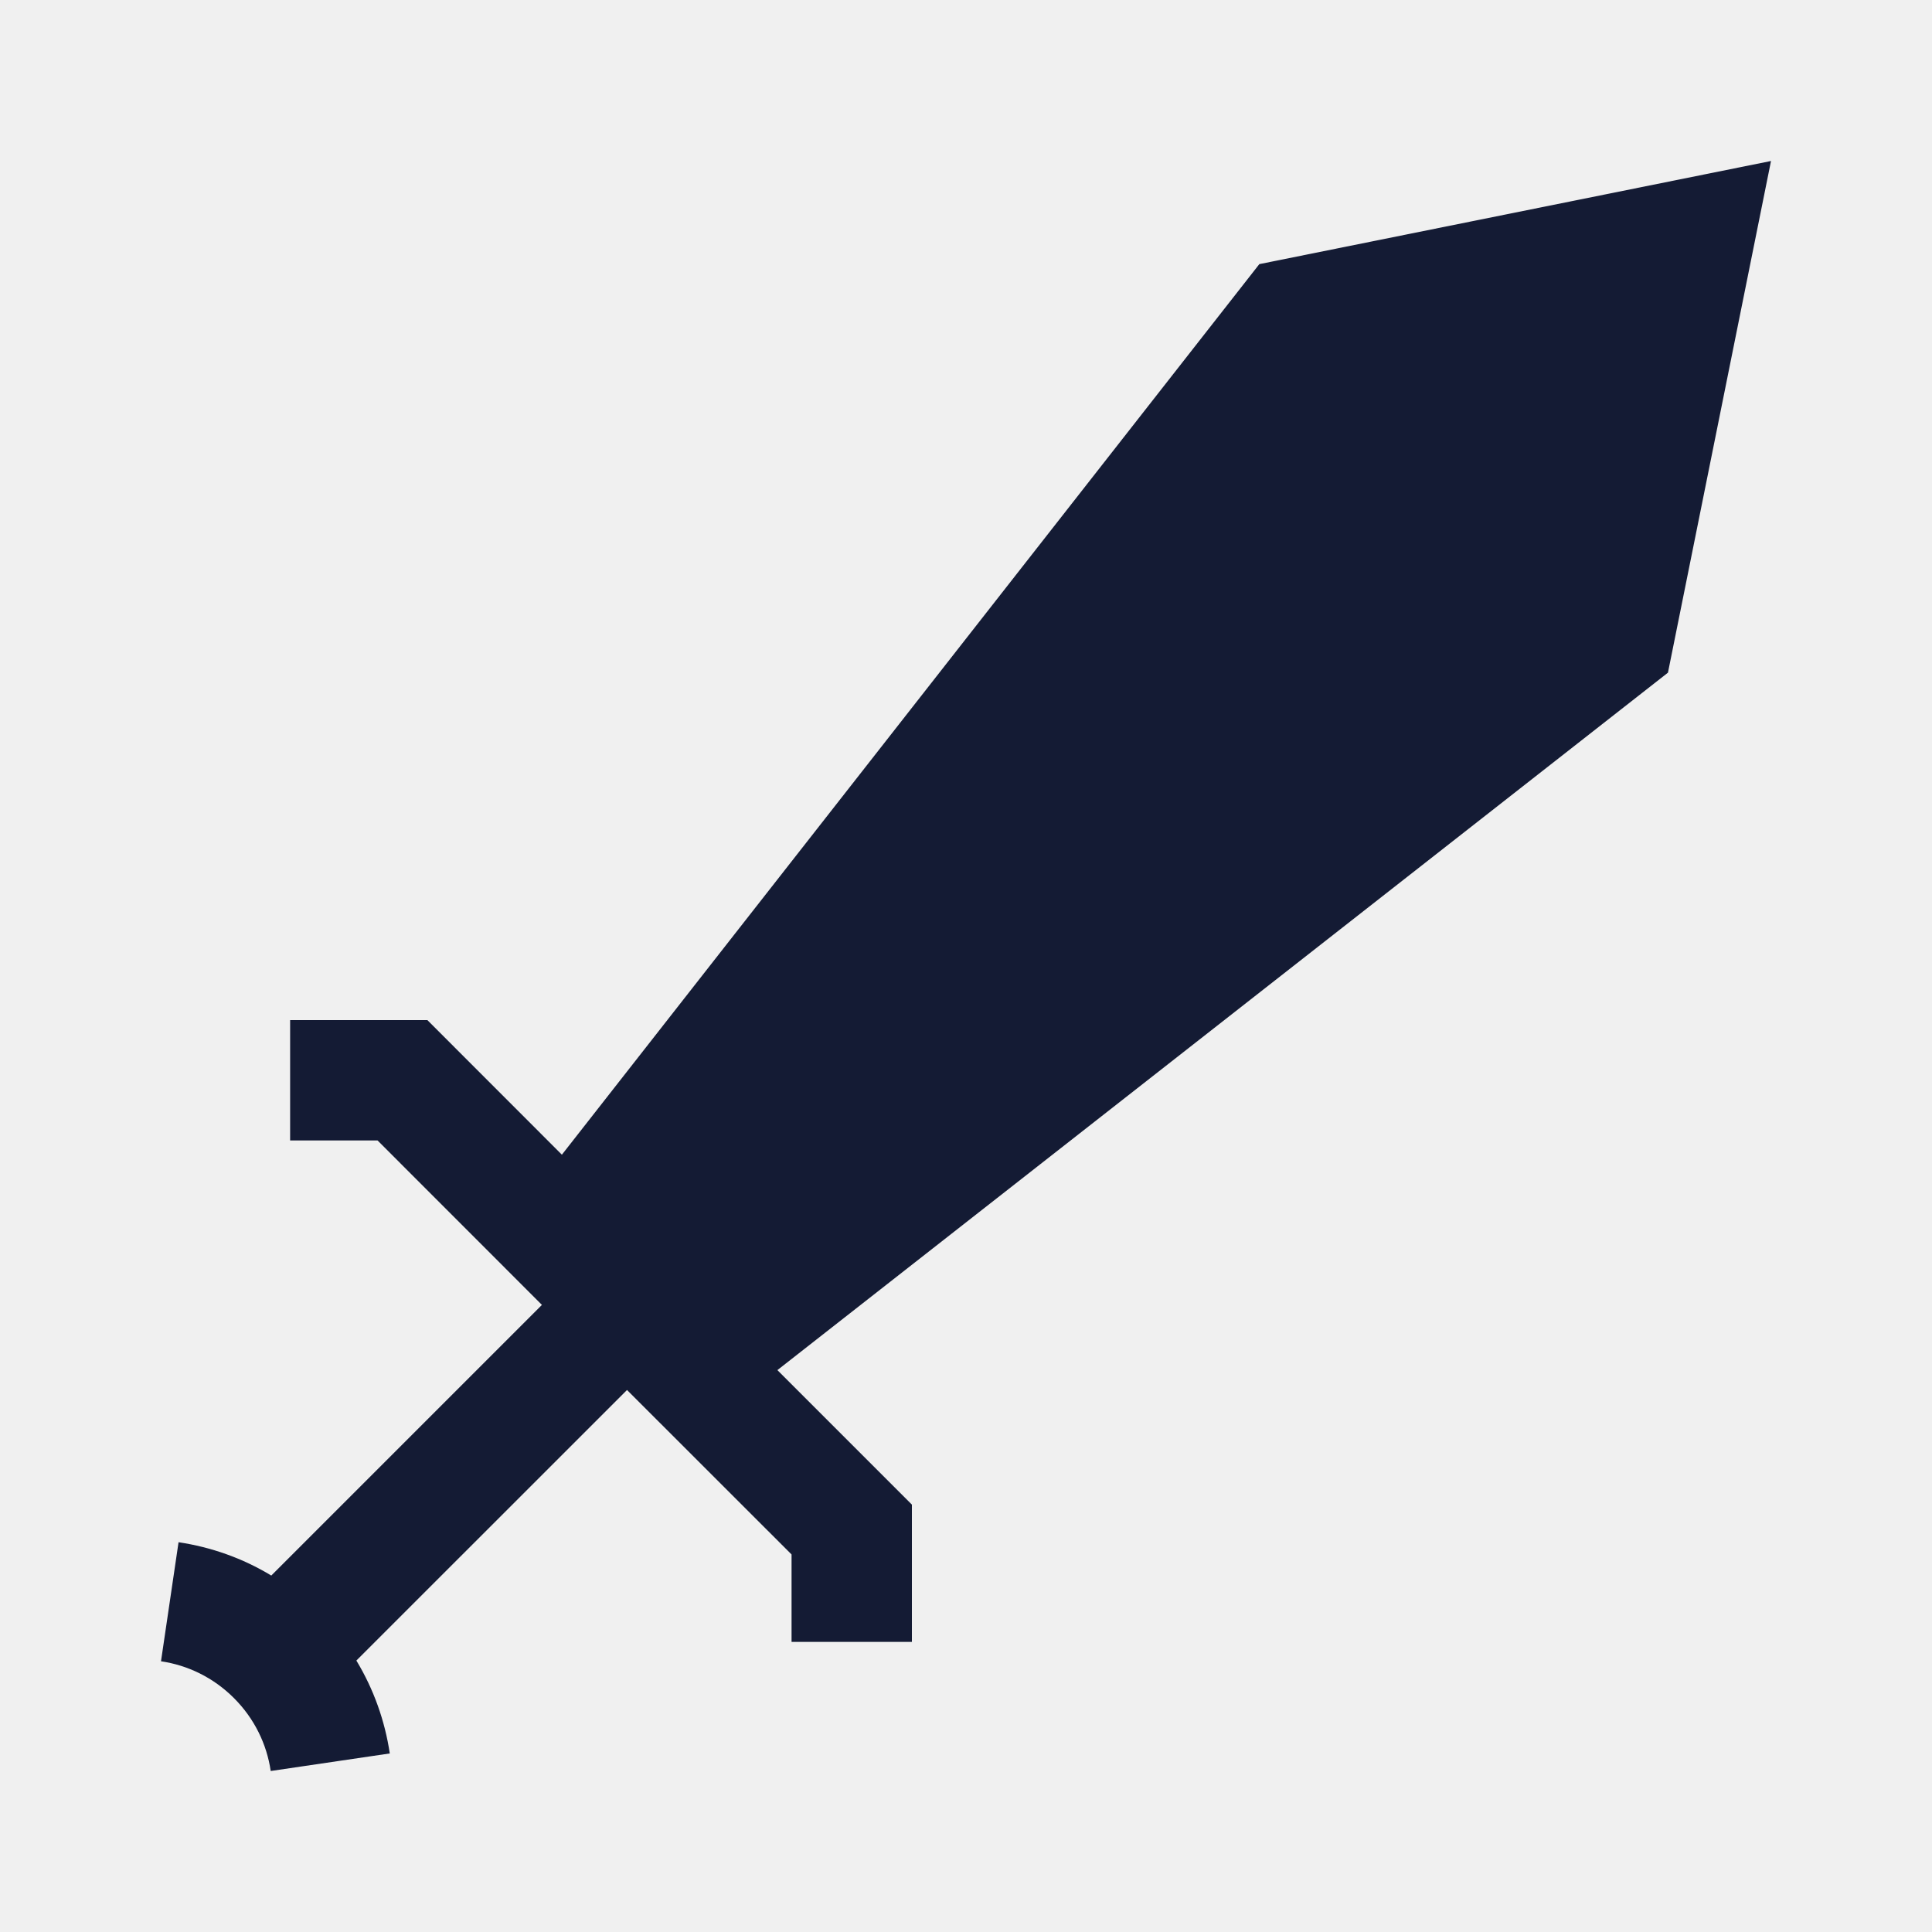
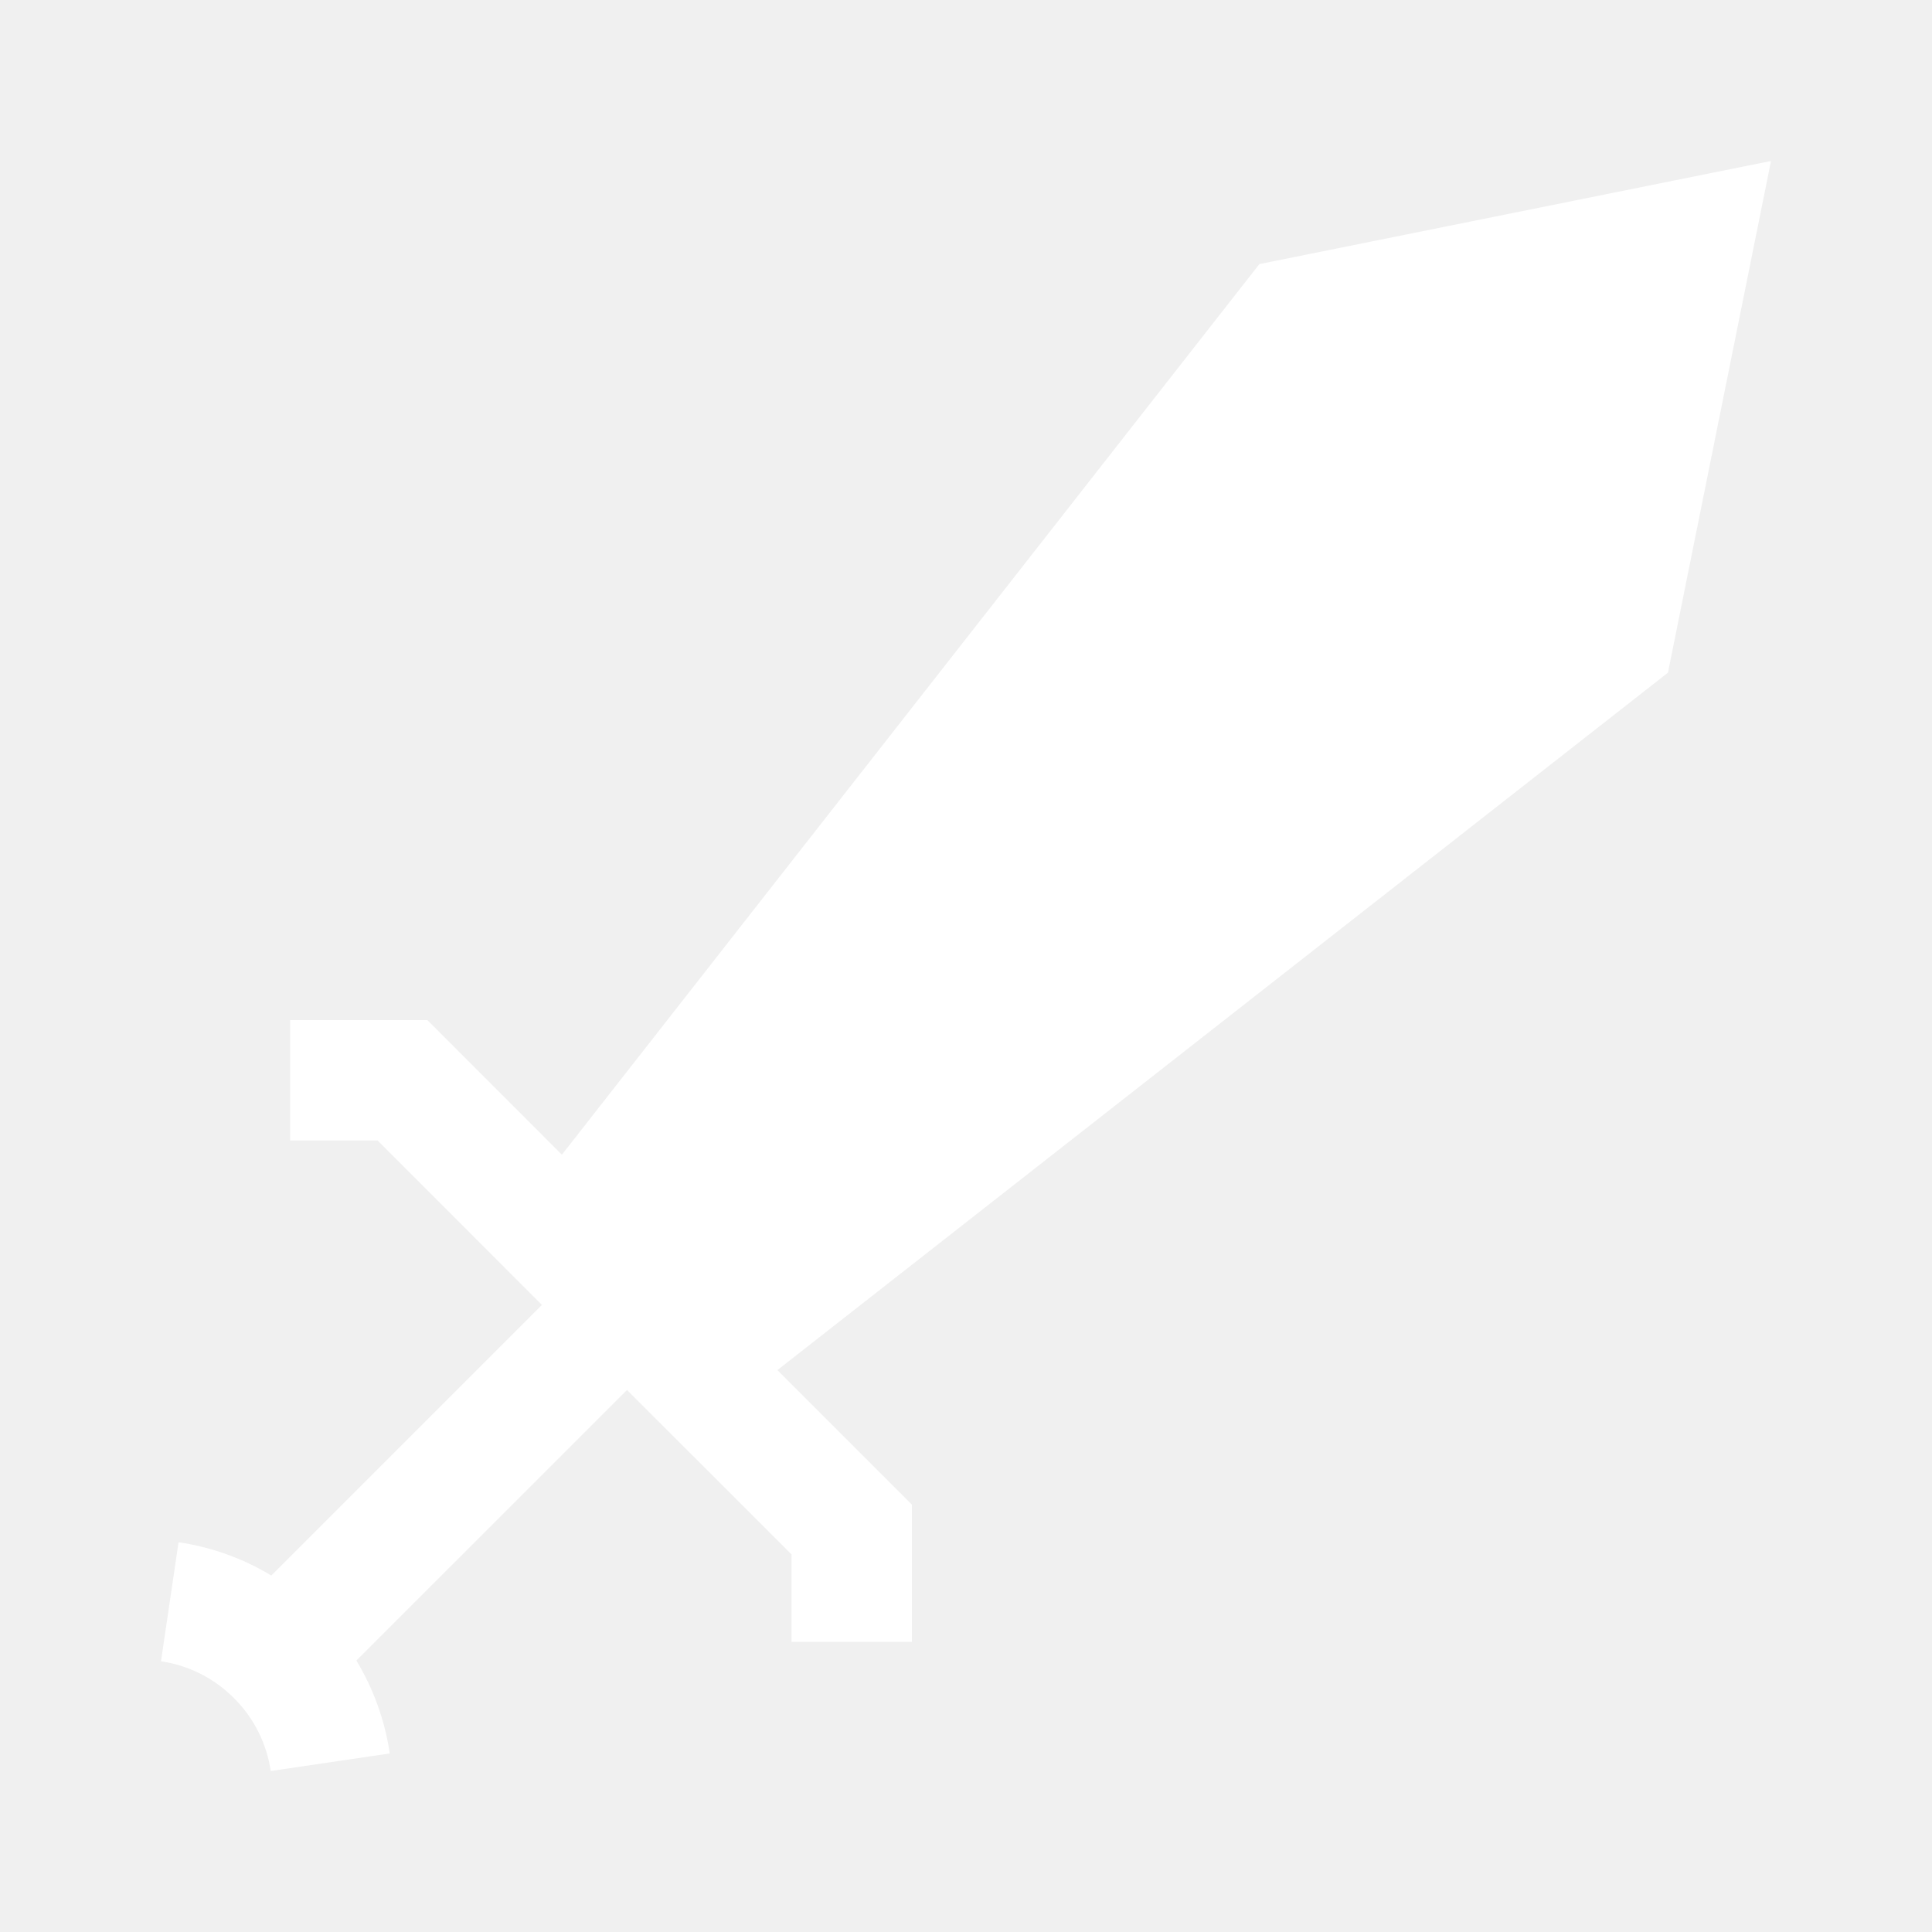
<svg xmlns="http://www.w3.org/2000/svg" width="24" height="24" viewBox="0 0 24 24" fill="none">
-   <path d="M9.657 17.02L20.72 8.356L22 2L15.644 3.281L6.98 14.344L5.309 12.672L3.604 12.672L3.604 14.167L4.69 14.167L6.732 16.21L3.37 19.572C3.012 19.355 2.619 19.218 2.218 19.158L2 20.637C2.332 20.686 2.65 20.838 2.906 21.094C3.162 21.35 3.314 21.668 3.363 22L4.842 21.782C4.782 21.38 4.644 20.987 4.427 20.628L7.789 17.267L9.833 19.31V20.396H11.328V18.691L9.657 17.02Z" fill="#141B34" />
+   <path d="M9.657 17.02L20.72 8.356L22 2L15.644 3.281L6.98 14.344L5.309 12.672L3.604 12.672L3.604 14.167L4.69 14.167L6.732 16.21L3.37 19.572C3.012 19.355 2.619 19.218 2.218 19.158L2 20.637C2.332 20.686 2.65 20.838 2.906 21.094C3.162 21.35 3.314 21.668 3.363 22L4.842 21.782C4.782 21.38 4.644 20.987 4.427 20.628L7.789 17.267L9.833 19.31V20.396H11.328V18.691L9.657 17.02Z" fill="#fff" />
</svg>
